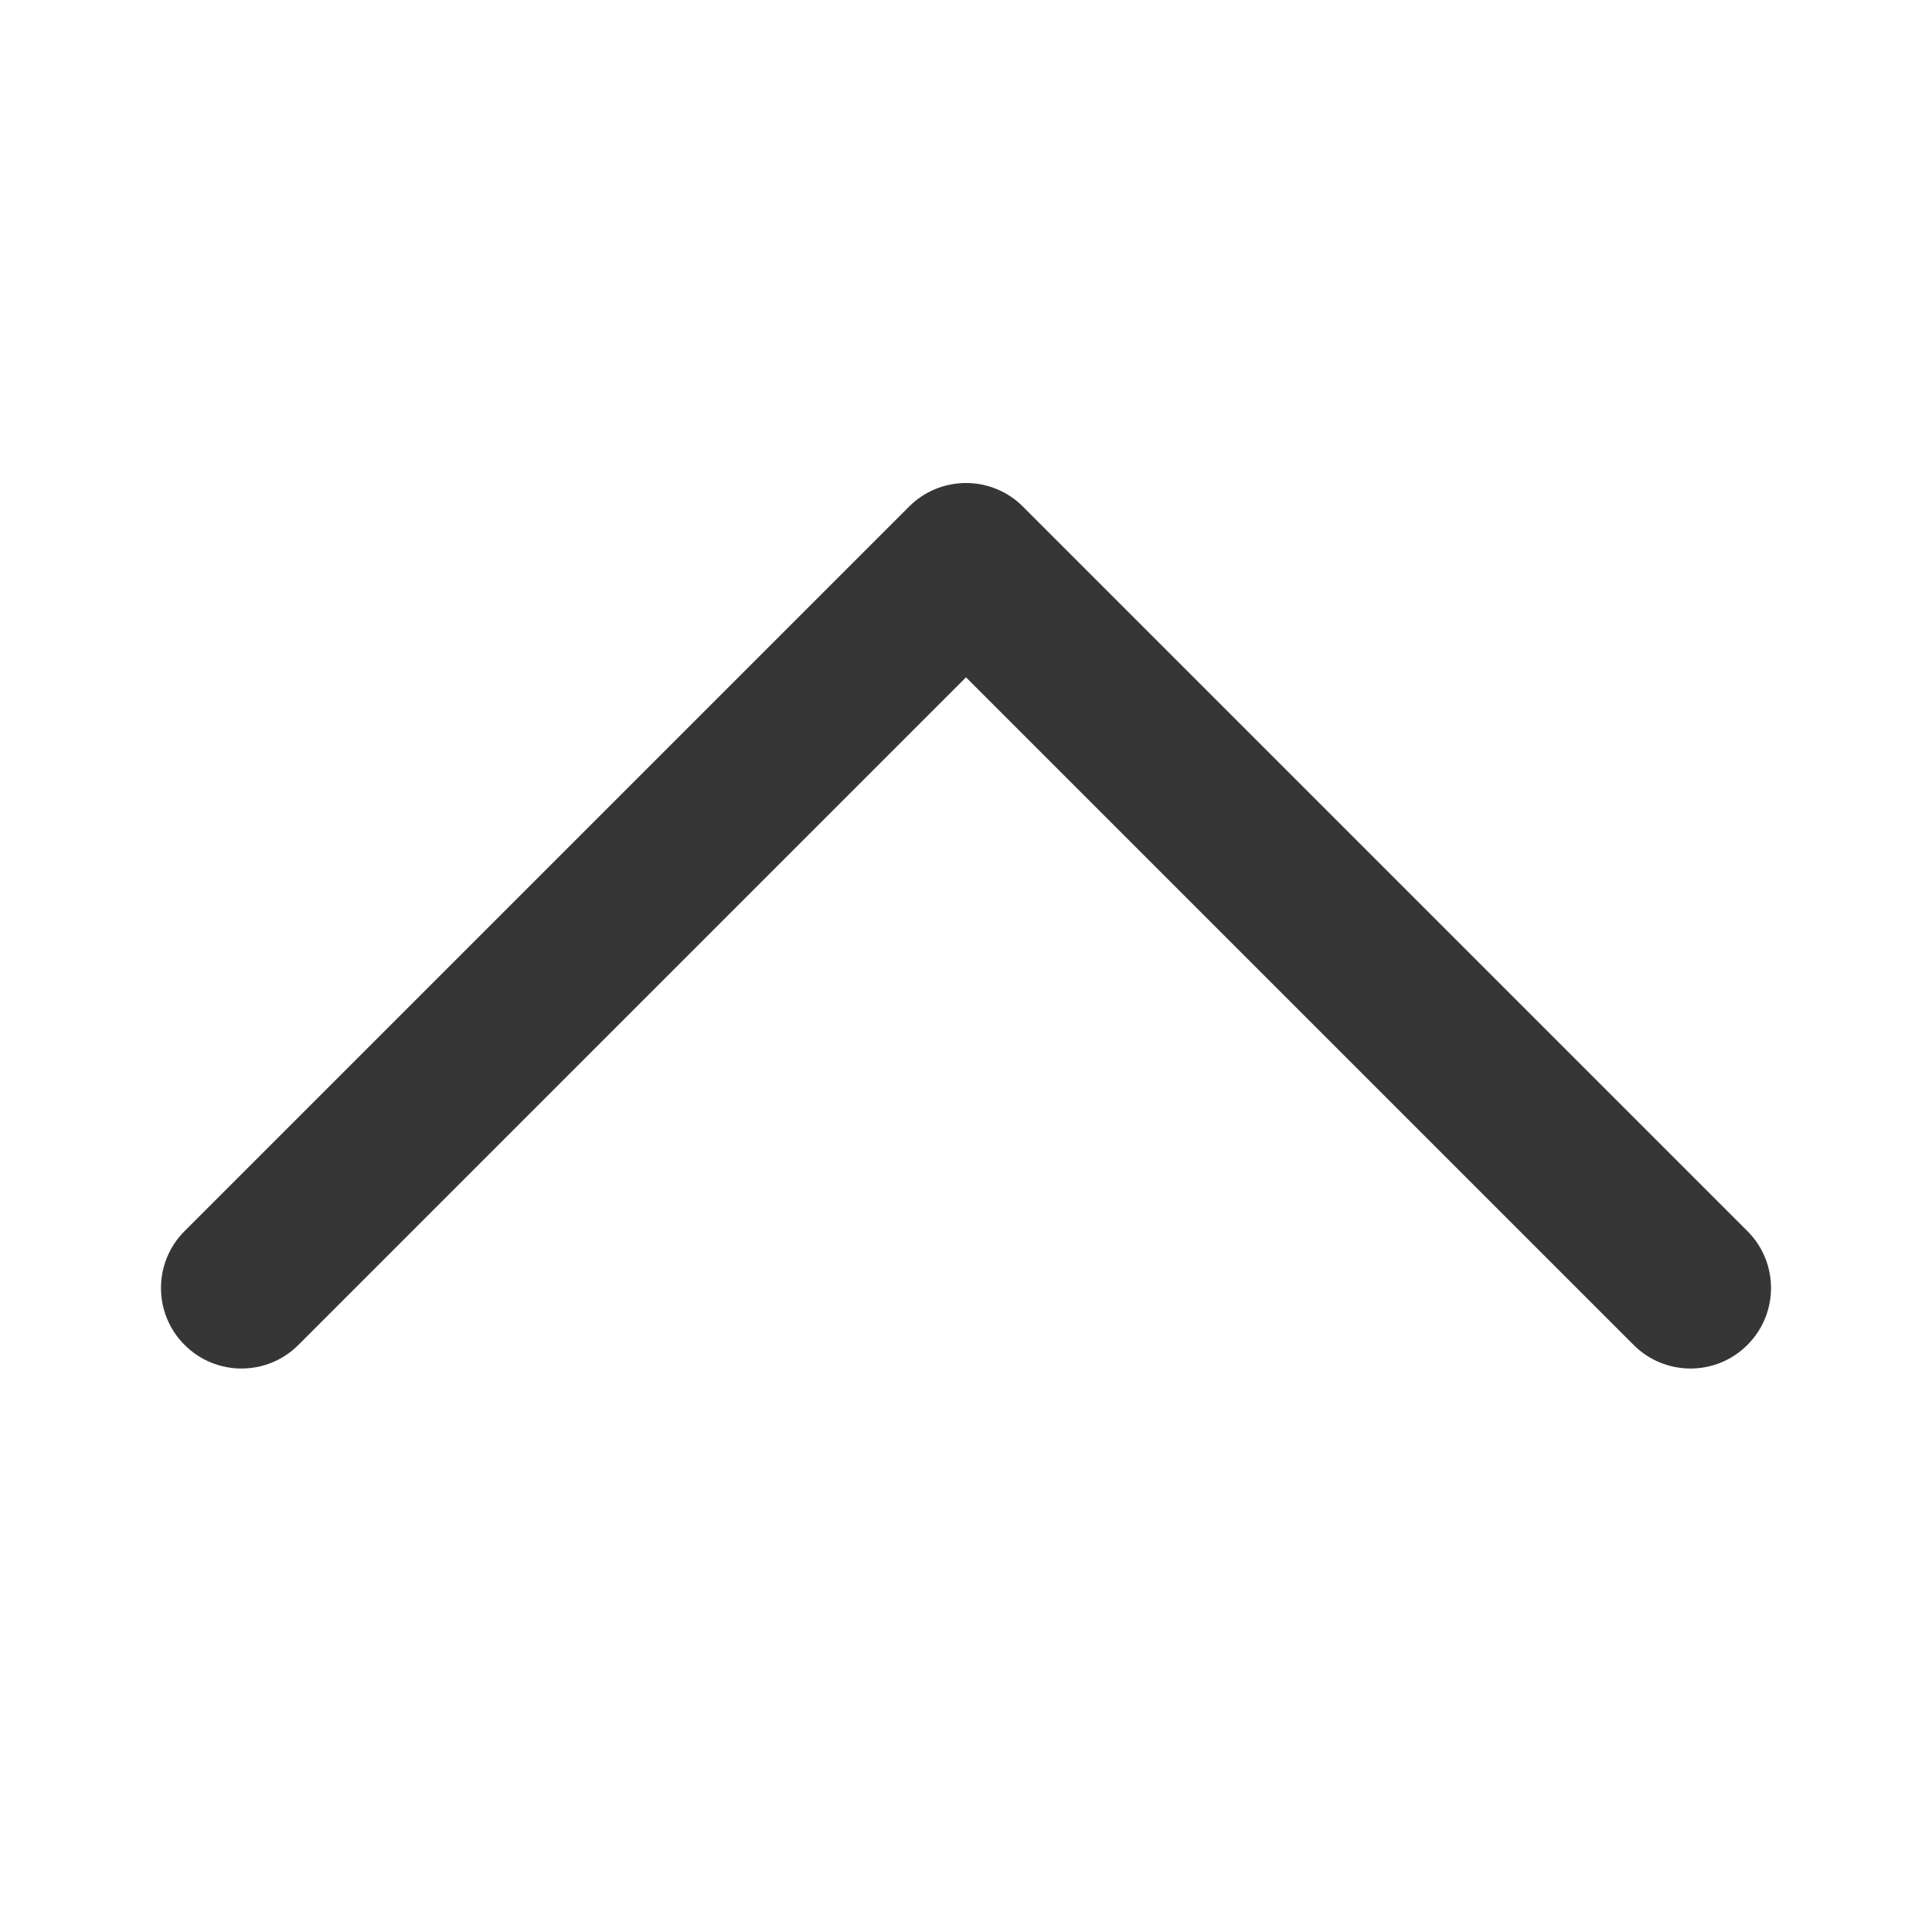
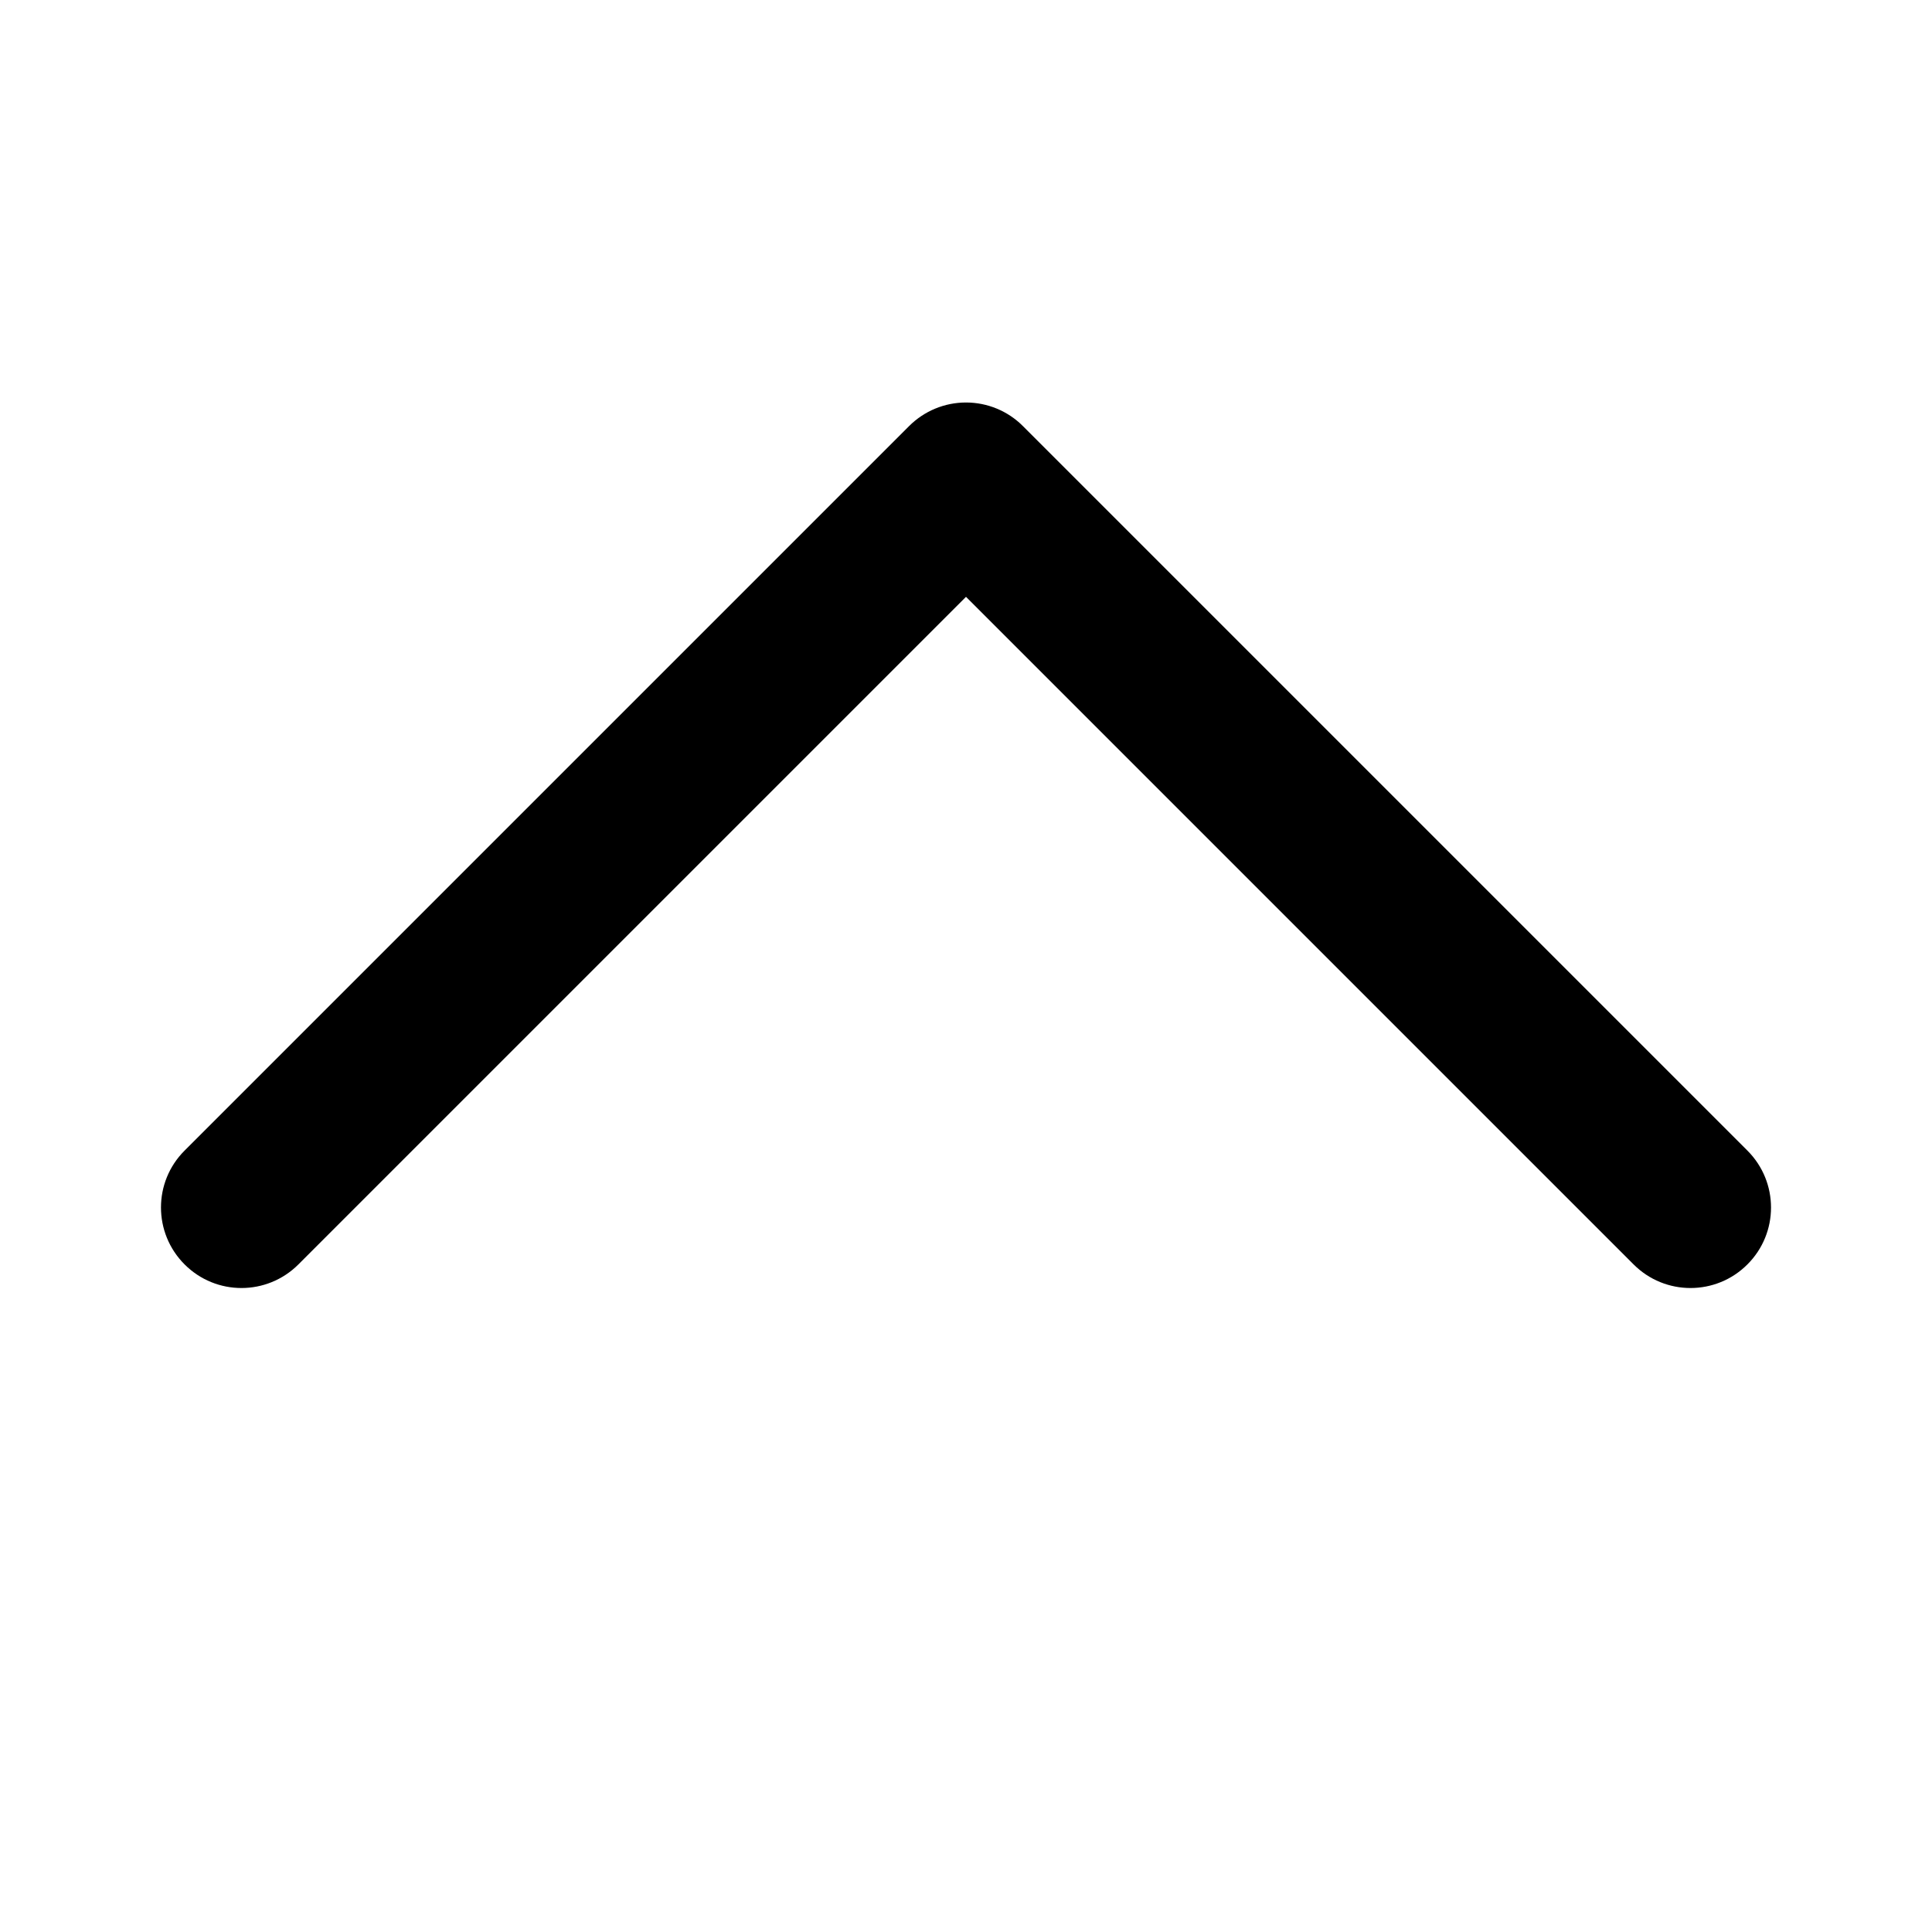
- <svg xmlns="http://www.w3.org/2000/svg" width="24" height="24" viewBox="0 0 24 24" fill="none">
-   <path fill-rule="evenodd" clip-rule="evenodd" d="M12 6C12.265 6 12.52 6.105 12.707 6.293L21.707 15.293C22.098 15.683 22.098 16.317 21.707 16.707C21.317 17.098 20.683 17.098 20.293 16.707L12 8.414L3.707 16.707C3.317 17.098 2.683 17.098 2.293 16.707C1.902 16.317 1.902 15.683 2.293 15.293L11.293 6.293C11.48 6.105 11.735 6 12 6Z" fill="#363636" />
+ <svg xmlns="http://www.w3.org/2000/svg" width="24" height="24" version="1.1" viewBox="0 0 24 24">
+   <path class="cls-1" d="M12,5c.265,0,.52.105.707.293l9,9c.391.391.391,1.024,0,1.414-.39.391-1.024.391-1.414,0L12,7.414,3.707,15.707c-.391.391-1.024.391-1.414,0-.391-.391-.391-1.024,0-1.414L11.293,5.293c.188-.188.442-.293.707-.293Z" />
</svg>
